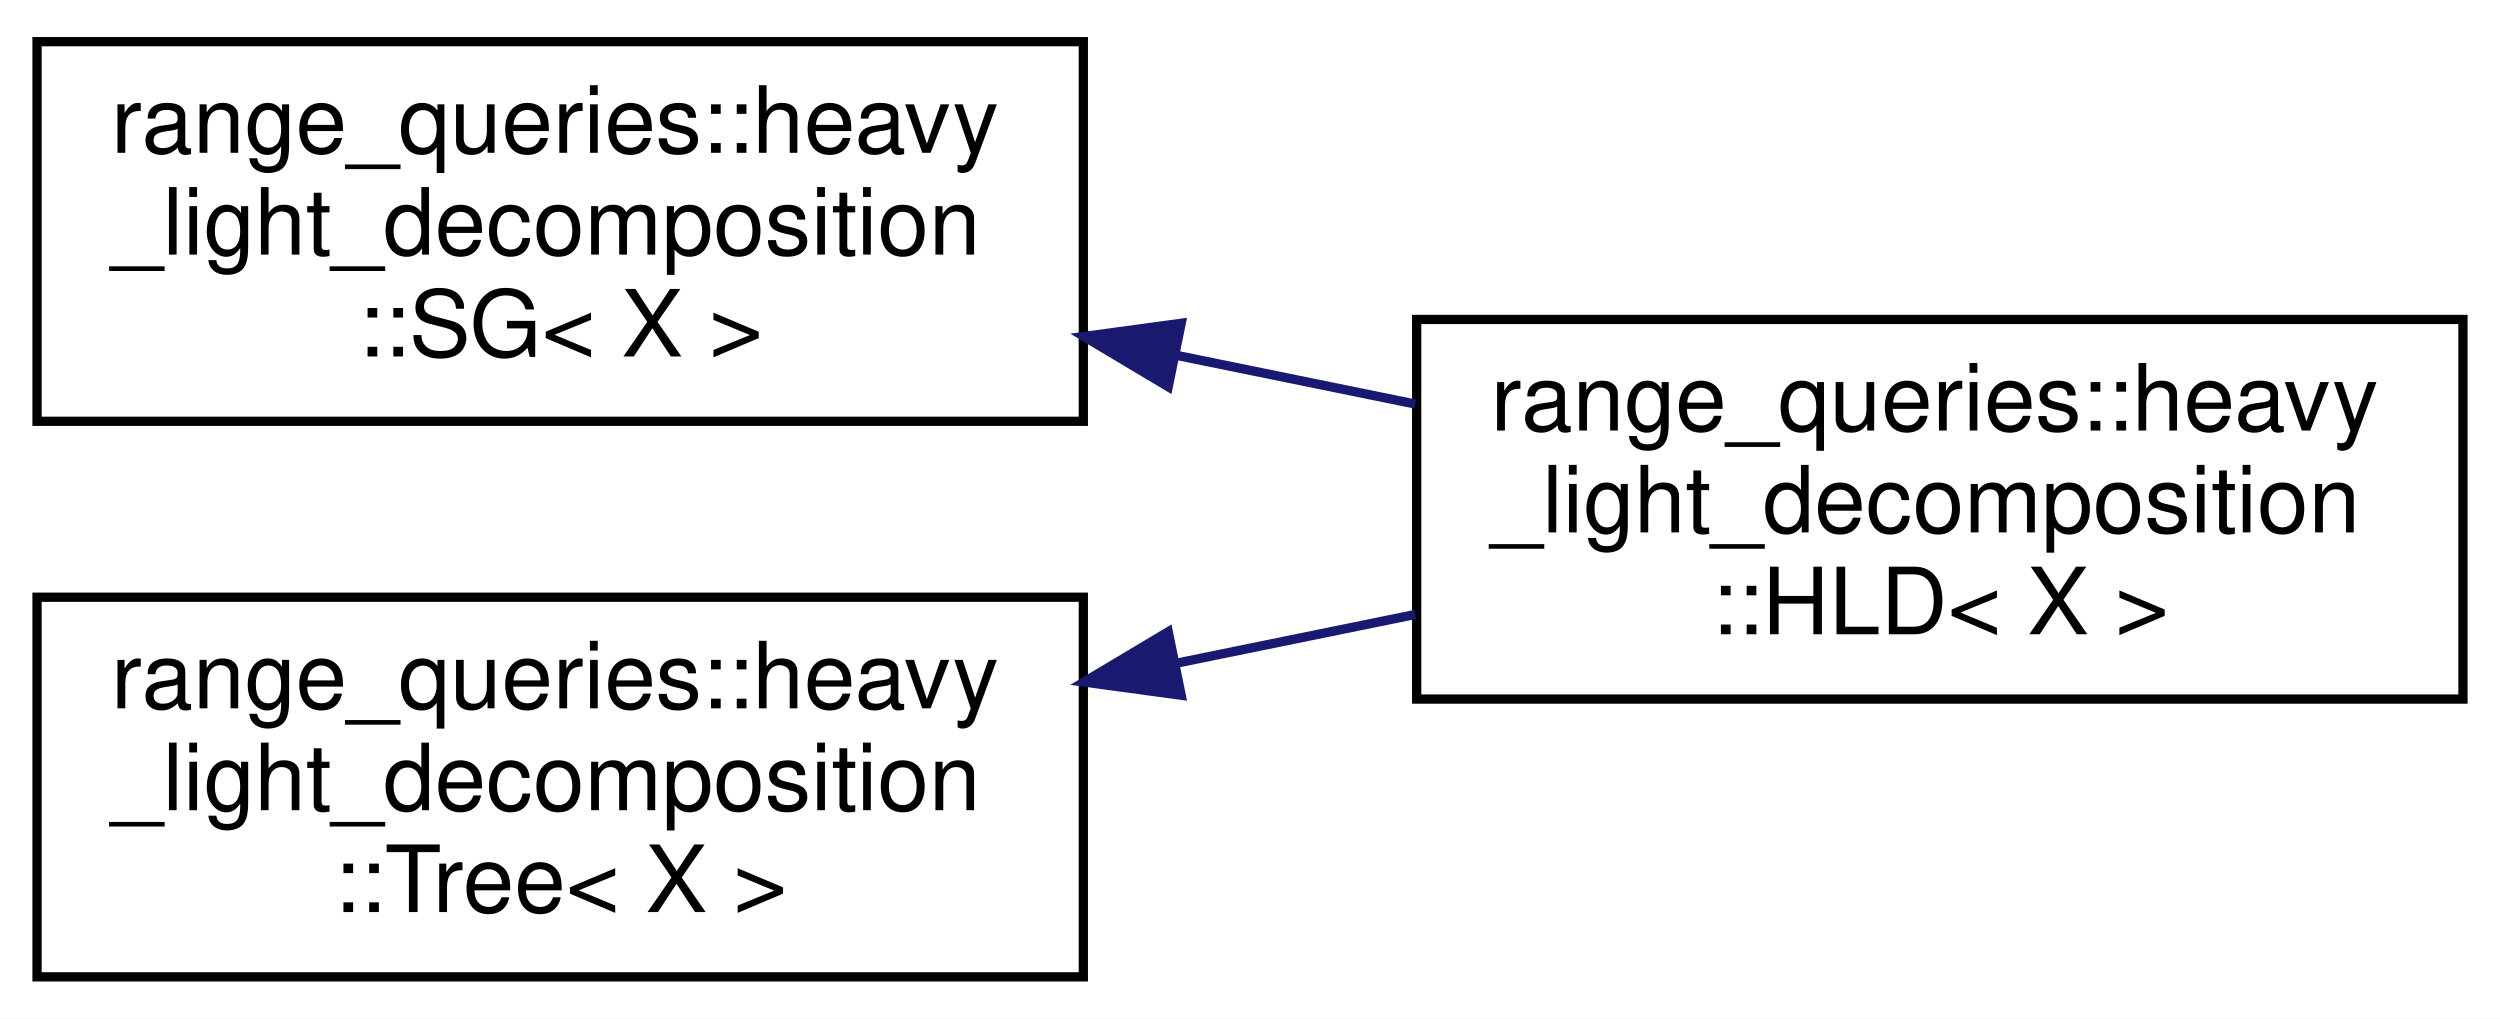
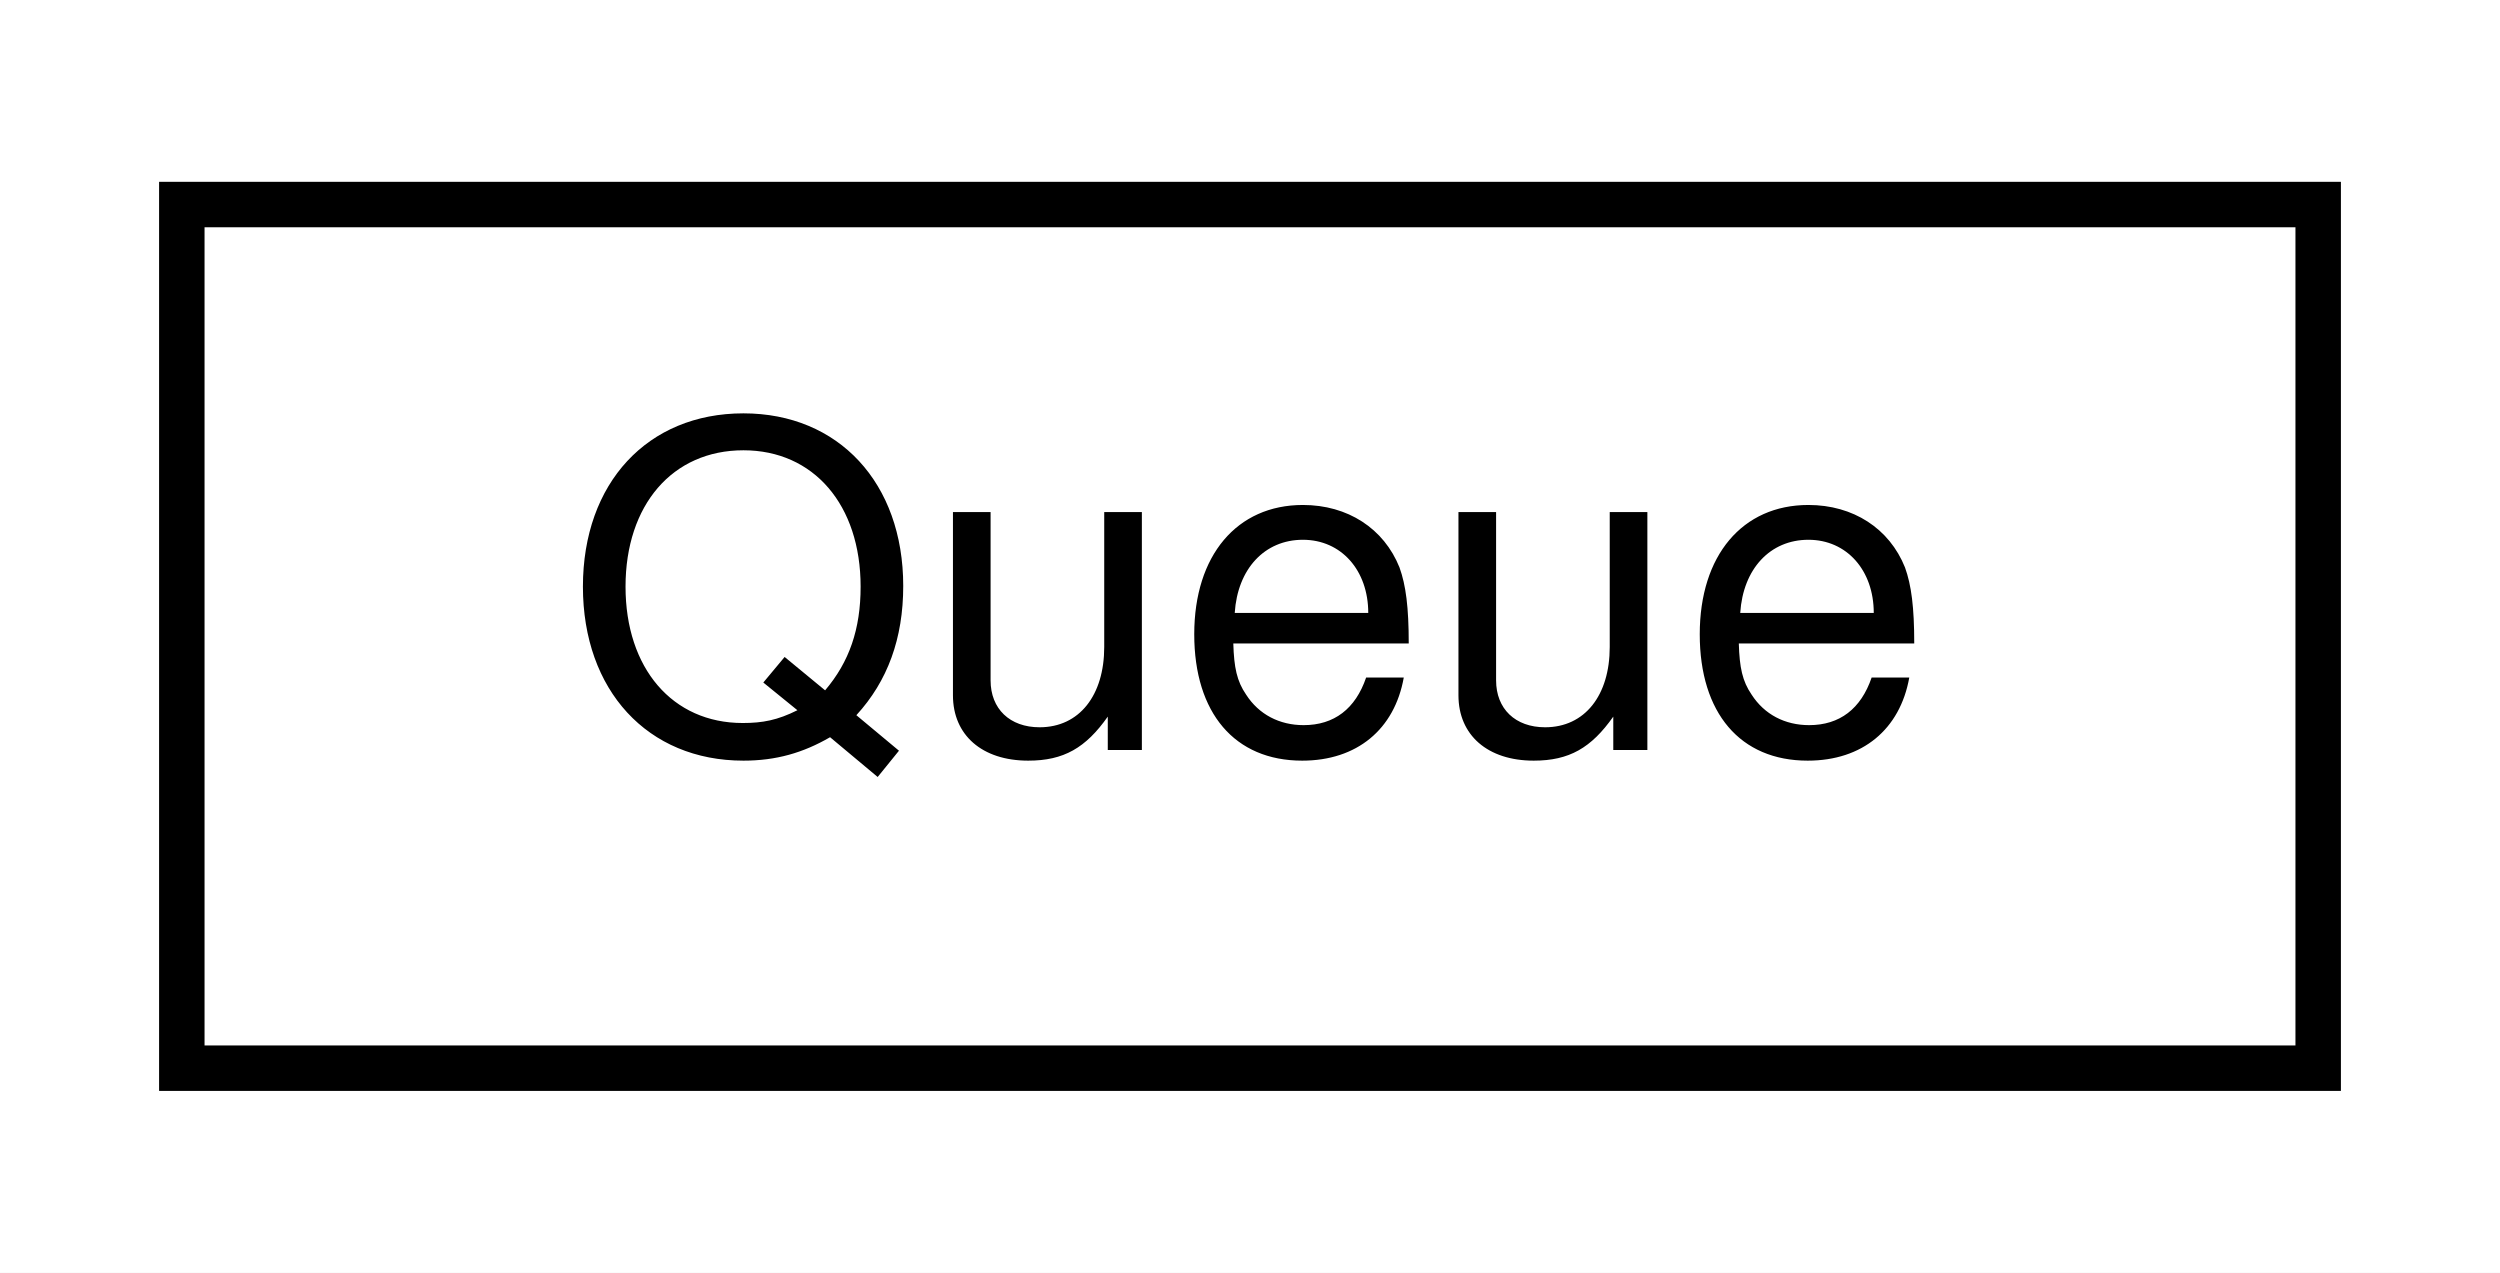
- <svg xmlns="http://www.w3.org/2000/svg" xmlns:xlink="http://www.w3.org/1999/xlink" width="270pt" height="110pt" viewBox="0.00 0.00 270.00 110.00">
-   <g id="graph0" class="graph" transform="scale(1 1) rotate(0) translate(4 106)">
-     <polygon fill="white" stroke="transparent" points="-4,4 -4,-106 266,-106 266,4 -4,4" />
+ <svg xmlns="http://www.w3.org/2000/svg" xmlns:xlink="http://www.w3.org/1999/xlink" width="55pt" height="28pt" viewBox="0.00 0.00 55.00 28.00">
+   <g id="graph0" class="graph" transform="scale(1 1) rotate(0) translate(4 24)">
+     <polygon fill="white" stroke="transparent" points="-4,4 -4,-24 51,-24 51,4 -4,4" />
    <g id="node1" class="node">
      <g id="a_node1">
-         <a xlink:href="d9/d35/classrange__queries_1_1heavy__light__decomposition_1_1_s_g.html" target="_top" xlink:title="Segment Tree, to store heavy chains.">
-           <polygon fill="white" stroke="black" points="0,-60.5 0,-101.5 113,-101.5 113,-60.5 0,-60.5" />
-           <text text-anchor="start" x="8" y="-89.5" font-family="Helvetica,sans-Serif" font-size="10.00">range_queries::heavy</text>
-           <text text-anchor="start" x="8" y="-78.5" font-family="Helvetica,sans-Serif" font-size="10.00">_light_decomposition</text>
-           <text text-anchor="middle" x="56.5" y="-67.5" font-family="Helvetica,sans-Serif" font-size="10.00">::SG&lt; X &gt;</text>
+         <a xlink:href="dc/db5/struct_queue.html" target="_top" xlink:title=" ">
+           <polygon fill="white" stroke="black" points="0,-0.5 0,-19.5 47,-19.5 47,-0.5 0,-0.5" />
+           <text text-anchor="middle" x="23.5" y="-7.5" font-family="Helvetica,sans-Serif" font-size="10.00">Queue</text>
        </a>
      </g>
    </g>
-     <g id="node2" class="node">
-       <g id="a_node2">
-         <a xlink:href="d2/d8a/classrange__queries_1_1heavy__light__decomposition_1_1_h_l_d.html" target="_top" xlink:title="The Heavy-Light Decomposition class.">
-           <polygon fill="white" stroke="black" points="149,-30.5 149,-71.5 262,-71.5 262,-30.5 149,-30.5" />
-           <text text-anchor="start" x="157" y="-59.5" font-family="Helvetica,sans-Serif" font-size="10.00">range_queries::heavy</text>
-           <text text-anchor="start" x="157" y="-48.5" font-family="Helvetica,sans-Serif" font-size="10.00">_light_decomposition</text>
-           <text text-anchor="middle" x="205.5" y="-37.5" font-family="Helvetica,sans-Serif" font-size="10.00">::HLD&lt; X &gt;</text>
-         </a>
-       </g>
-     </g>
-     <g id="edge1" class="edge">
-       <path fill="none" stroke="midnightblue" d="M123.08,-67.62C131.68,-65.86 140.43,-64.08 148.85,-62.36" />
-       <polygon fill="midnightblue" stroke="midnightblue" points="122.17,-64.23 113.07,-69.66 123.57,-71.09 122.17,-64.23" />
-     </g>
-     <g id="node3" class="node">
-       <g id="a_node3">
-         <a xlink:href="d1/d51/classrange__queries_1_1heavy__light__decomposition_1_1_tree.html" target="_top" xlink:title="A Basic Tree, which supports binary lifting.">
-           <polygon fill="white" stroke="black" points="0,-0.5 0,-41.5 113,-41.5 113,-0.5 0,-0.5" />
-           <text text-anchor="start" x="8" y="-29.5" font-family="Helvetica,sans-Serif" font-size="10.00">range_queries::heavy</text>
-           <text text-anchor="start" x="8" y="-18.5" font-family="Helvetica,sans-Serif" font-size="10.00">_light_decomposition</text>
-           <text text-anchor="middle" x="56.5" y="-7.5" font-family="Helvetica,sans-Serif" font-size="10.00">::Tree&lt; X &gt;</text>
-         </a>
-       </g>
-     </g>
-     <g id="edge2" class="edge">
-       <path fill="none" stroke="midnightblue" d="M123.08,-34.38C131.68,-36.14 140.43,-37.92 148.85,-39.64" />
-       <polygon fill="midnightblue" stroke="midnightblue" points="123.57,-30.91 113.07,-32.34 122.17,-37.77 123.57,-30.91" />
-     </g>
  </g>
</svg>
